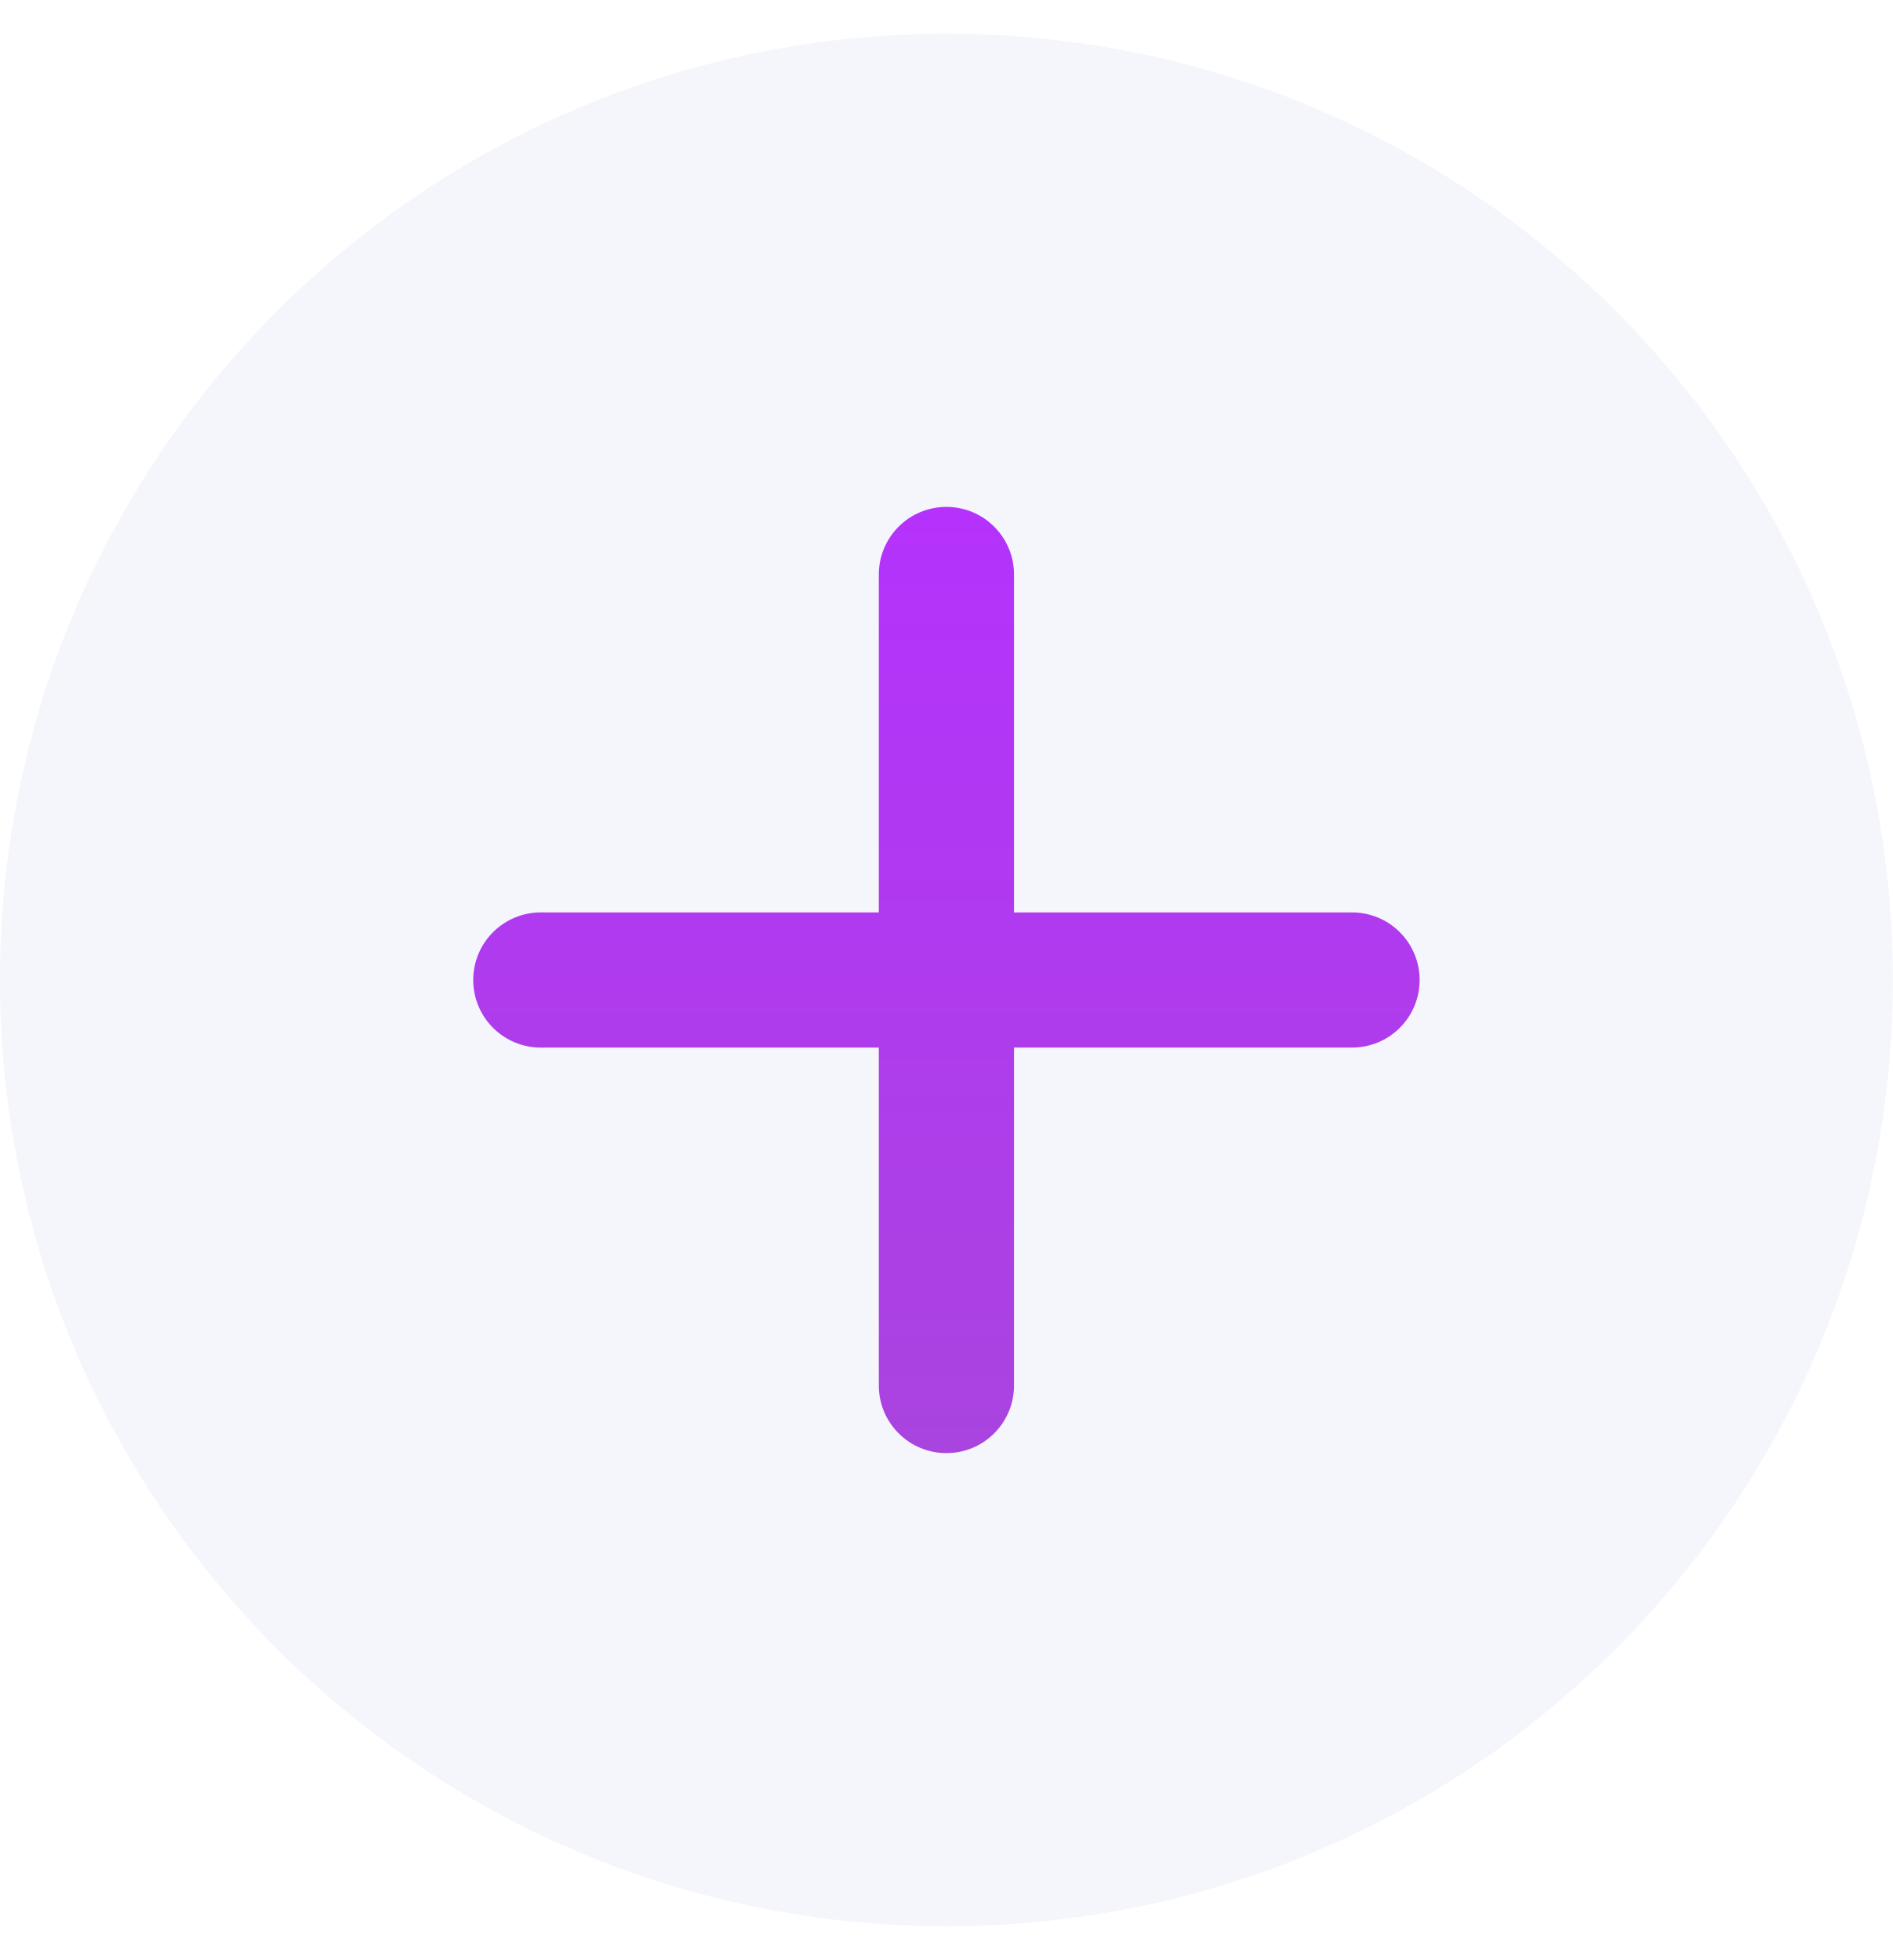
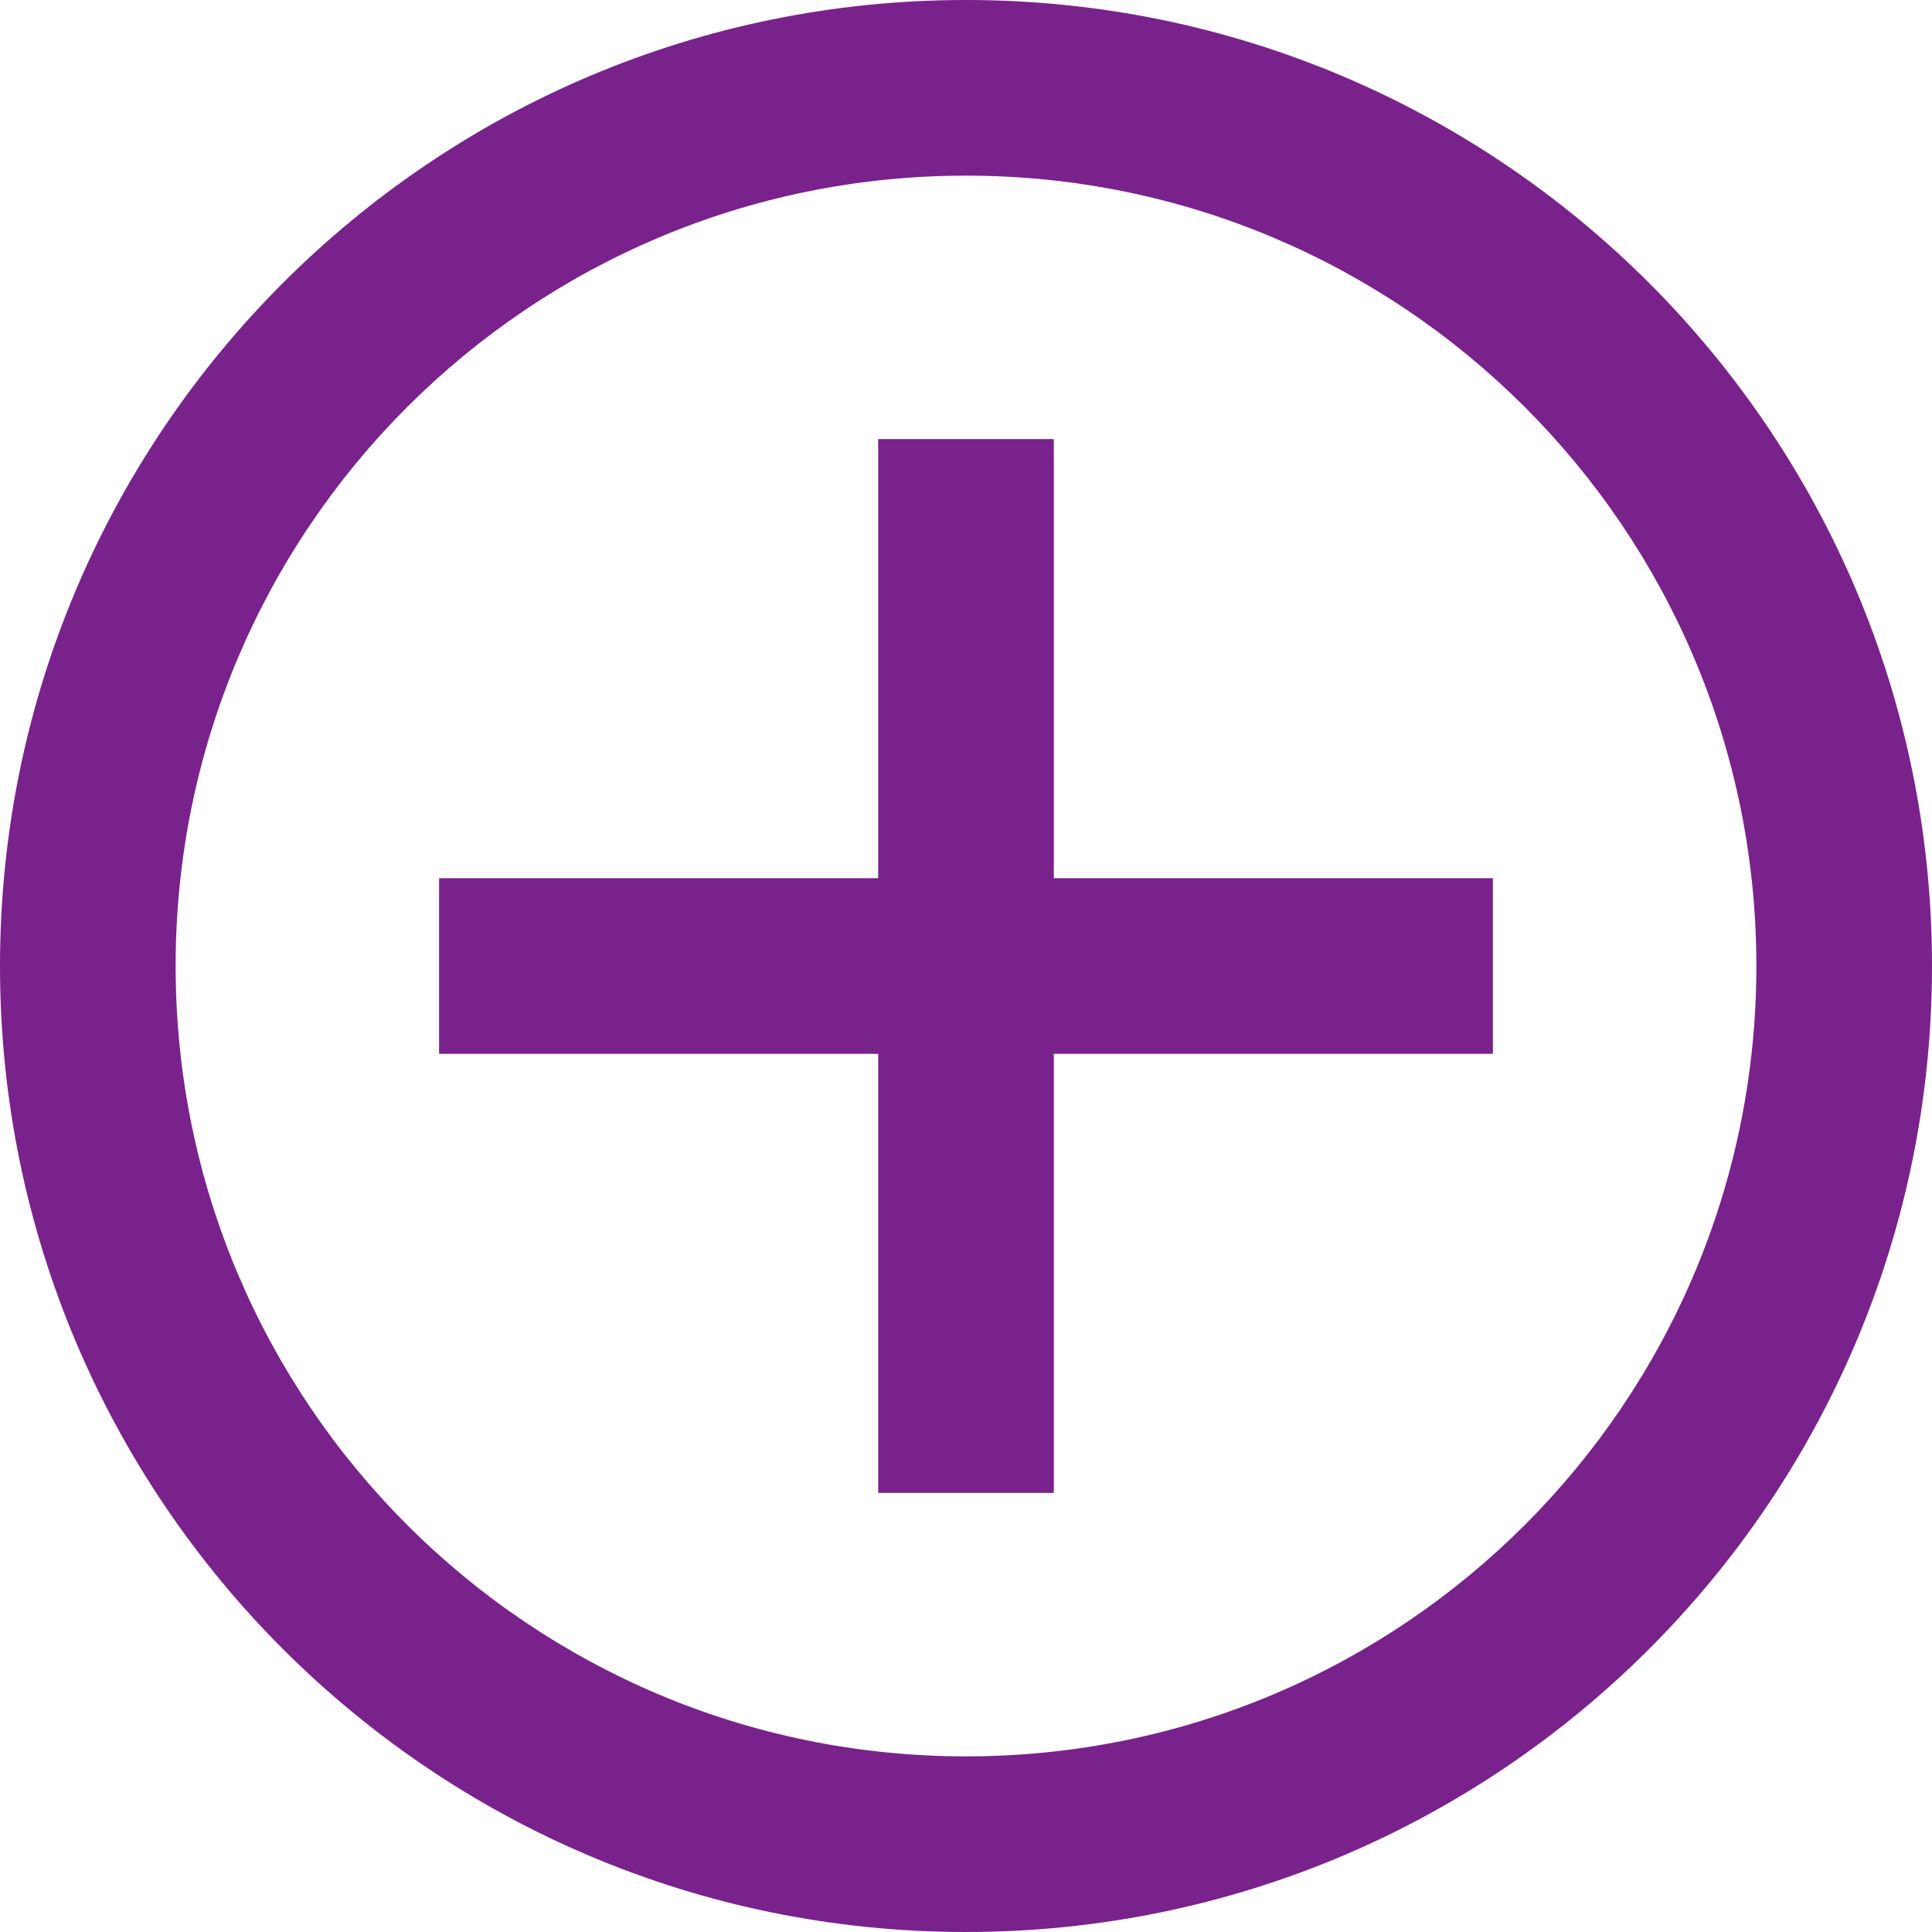
- <svg xmlns="http://www.w3.org/2000/svg" width="28" height="29" viewBox="0 0 28 29" fill="none">
-   <rect y="0.5" width="28" height="28" rx="14" fill="#F4F6FB" />
-   <path d="M20 15.5H15V20.5C15 20.765 14.895 21.02 14.707 21.207C14.52 21.395 14.265 21.5 14 21.5C13.735 21.5 13.48 21.395 13.293 21.207C13.105 21.02 13 20.765 13 20.5V15.5H8C7.735 15.5 7.48 15.395 7.293 15.207C7.105 15.02 7 14.765 7 14.5C7 14.235 7.105 13.98 7.293 13.793C7.48 13.605 7.735 13.5 8 13.5H13V8.5C13 8.235 13.105 7.98 13.293 7.793C13.48 7.605 13.735 7.5 14 7.5C14.265 7.5 14.52 7.605 14.707 7.793C14.895 7.98 15 8.235 15 8.5V13.5H20C20.265 13.5 20.52 13.605 20.707 13.793C20.895 13.98 21 14.235 21 14.5C21 14.765 20.895 15.02 20.707 15.207C20.52 15.395 20.265 15.5 20 15.5Z" fill="url(#paint0_linear_65_858)" />
-   <defs>
-     <linearGradient id="paint0_linear_65_858" x1="14" y1="7.5" x2="14" y2="21.5" gradientUnits="userSpaceOnUse">
-       <stop stop-color="#B532FC" />
-       <stop offset="1" stop-color="#A944DF" />
-     </linearGradient>
-   </defs>
+ <svg xmlns="http://www.w3.org/2000/svg" width="22" height="22" viewBox="0 0 22 22" fill="none">
+   <path fill-rule="evenodd" clip-rule="evenodd" d="M11 2C6.029 2 2 6.029 2 11C2 15.971 6.029 20 11 20C15.971 20 20 15.971 20 11C20 6.029 15.971 2 11 2ZM0 11C0 4.925 4.925 0 11 0C17.075 0 22 4.925 22 11C22 17.075 17.075 22 11 22C4.925 22 0 17.075 0 11Z" fill="#79228C" />
+   <path fill-rule="evenodd" clip-rule="evenodd" d="M10 17V5H12V17H10Z" fill="#79228C" />
+   <path fill-rule="evenodd" clip-rule="evenodd" d="M17 12H5V10H17V12Z" fill="#79228C" />
</svg>
